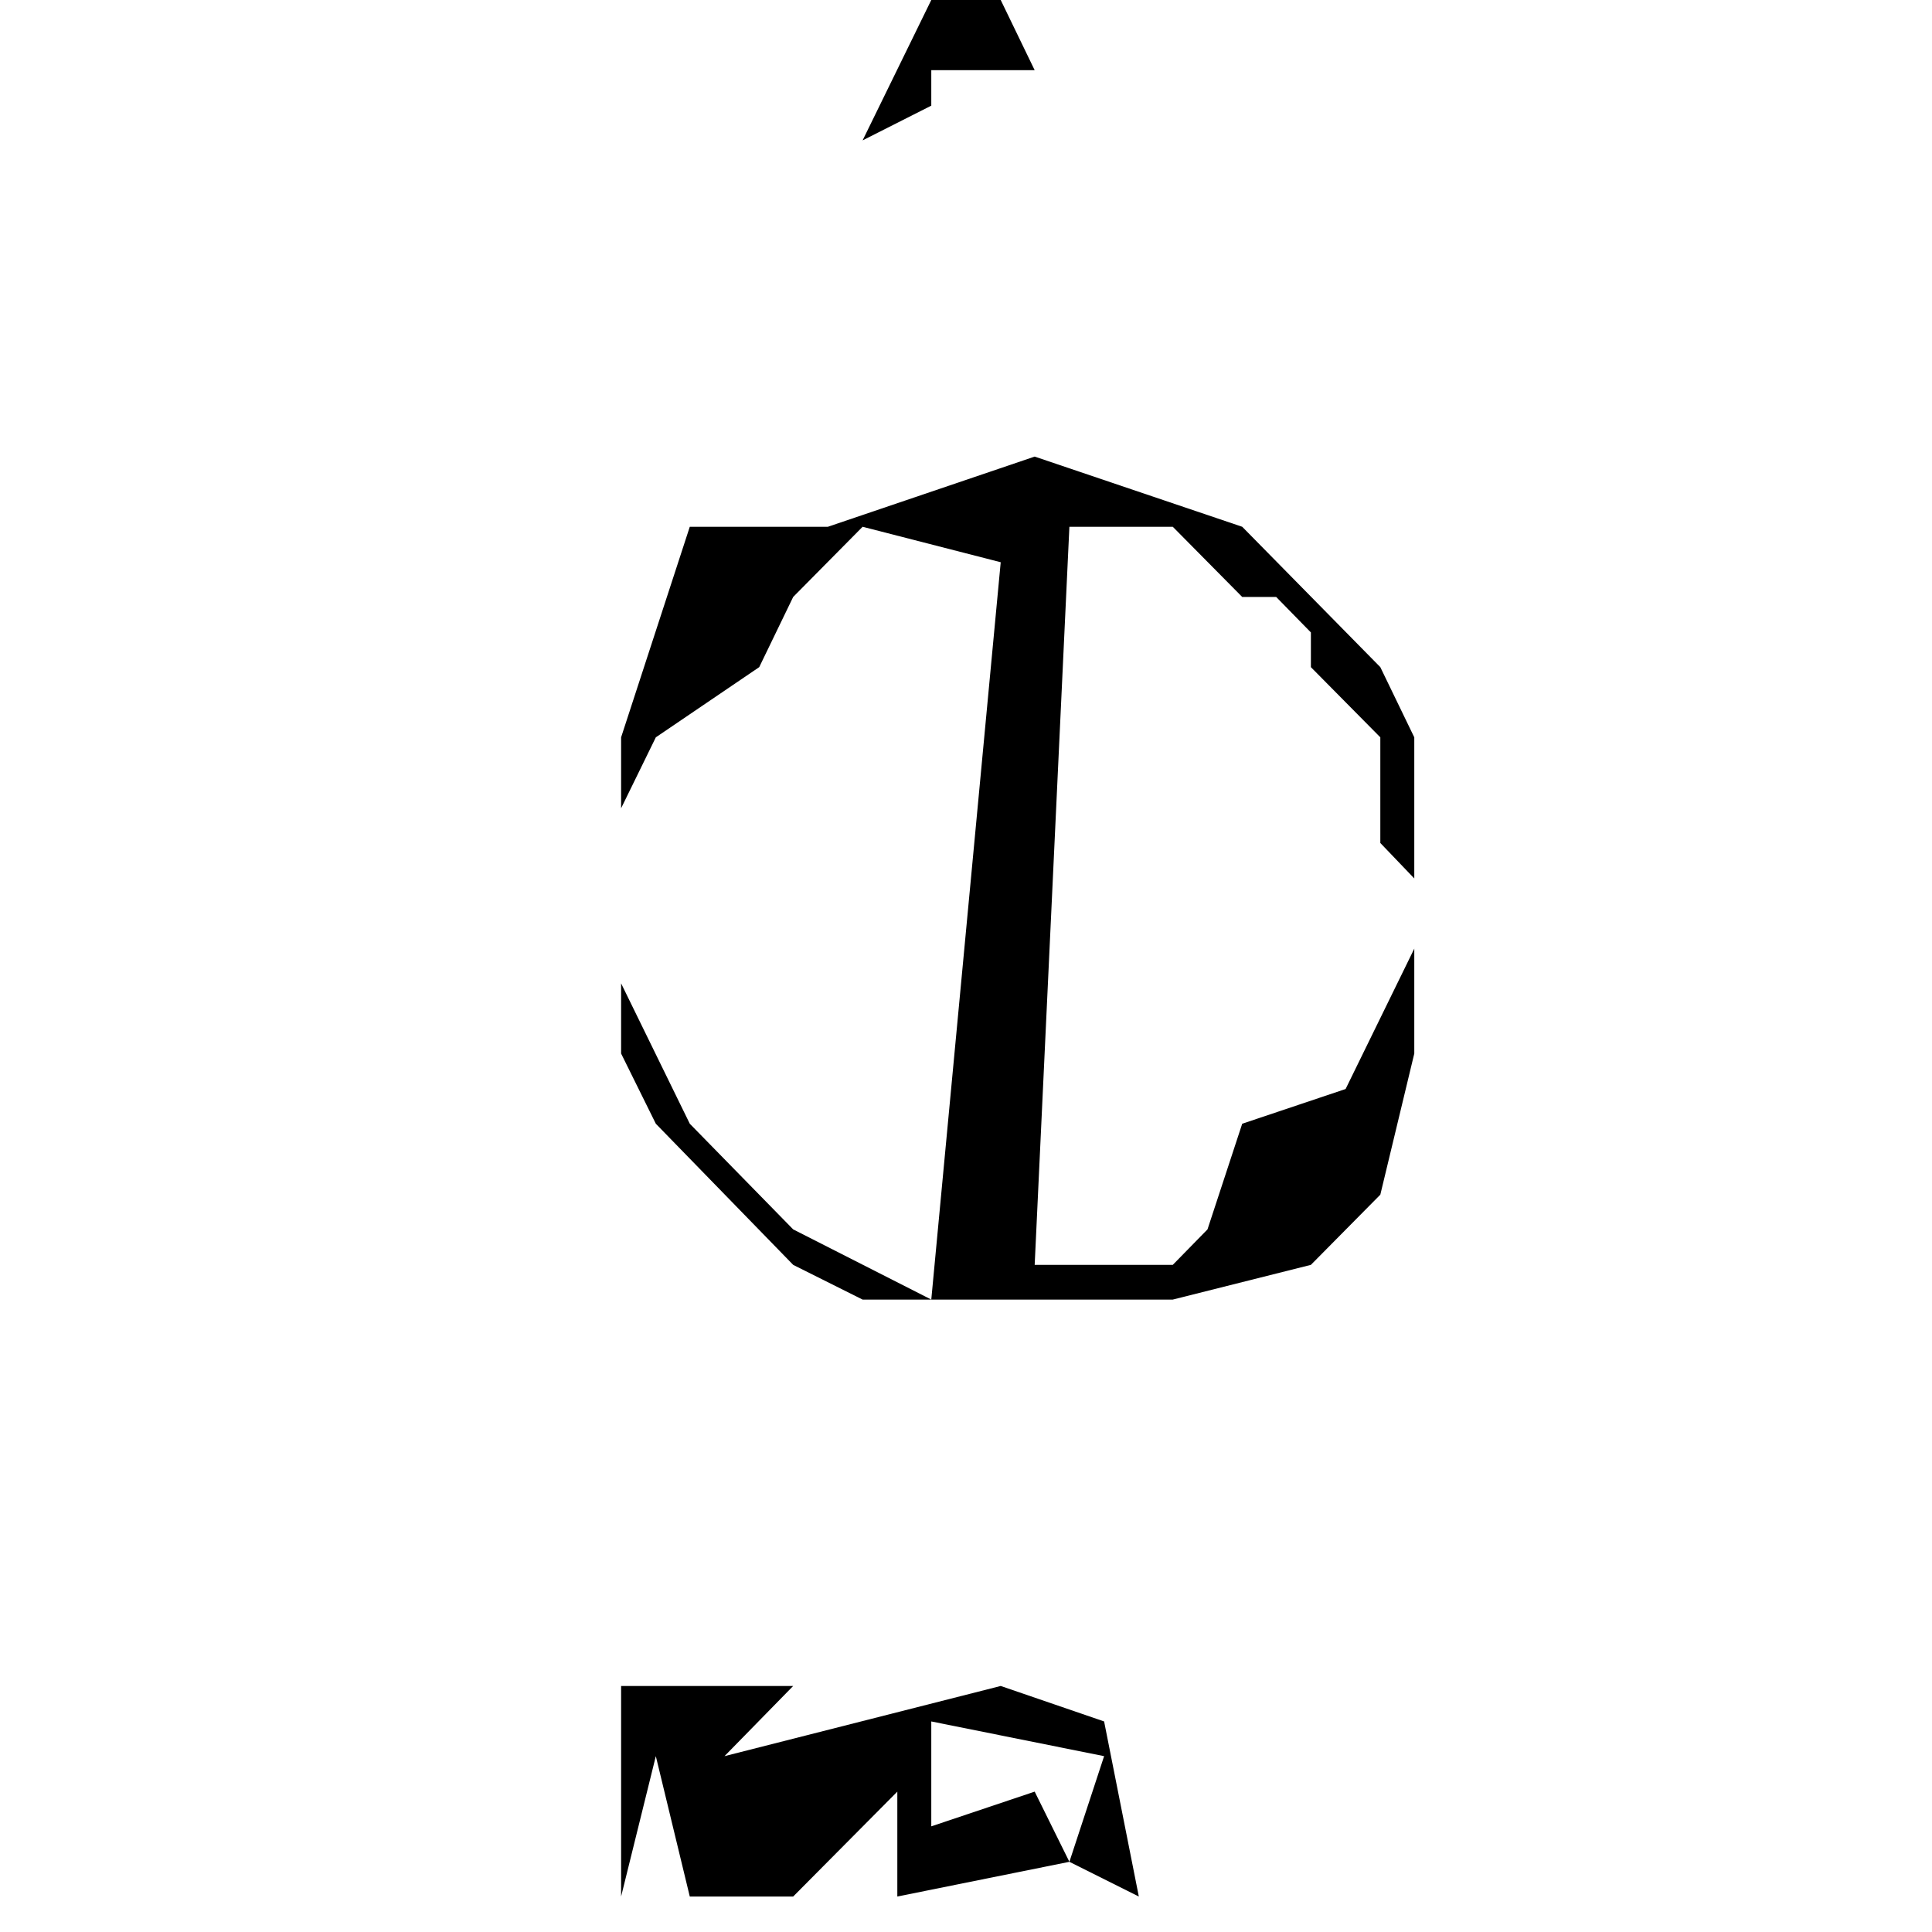
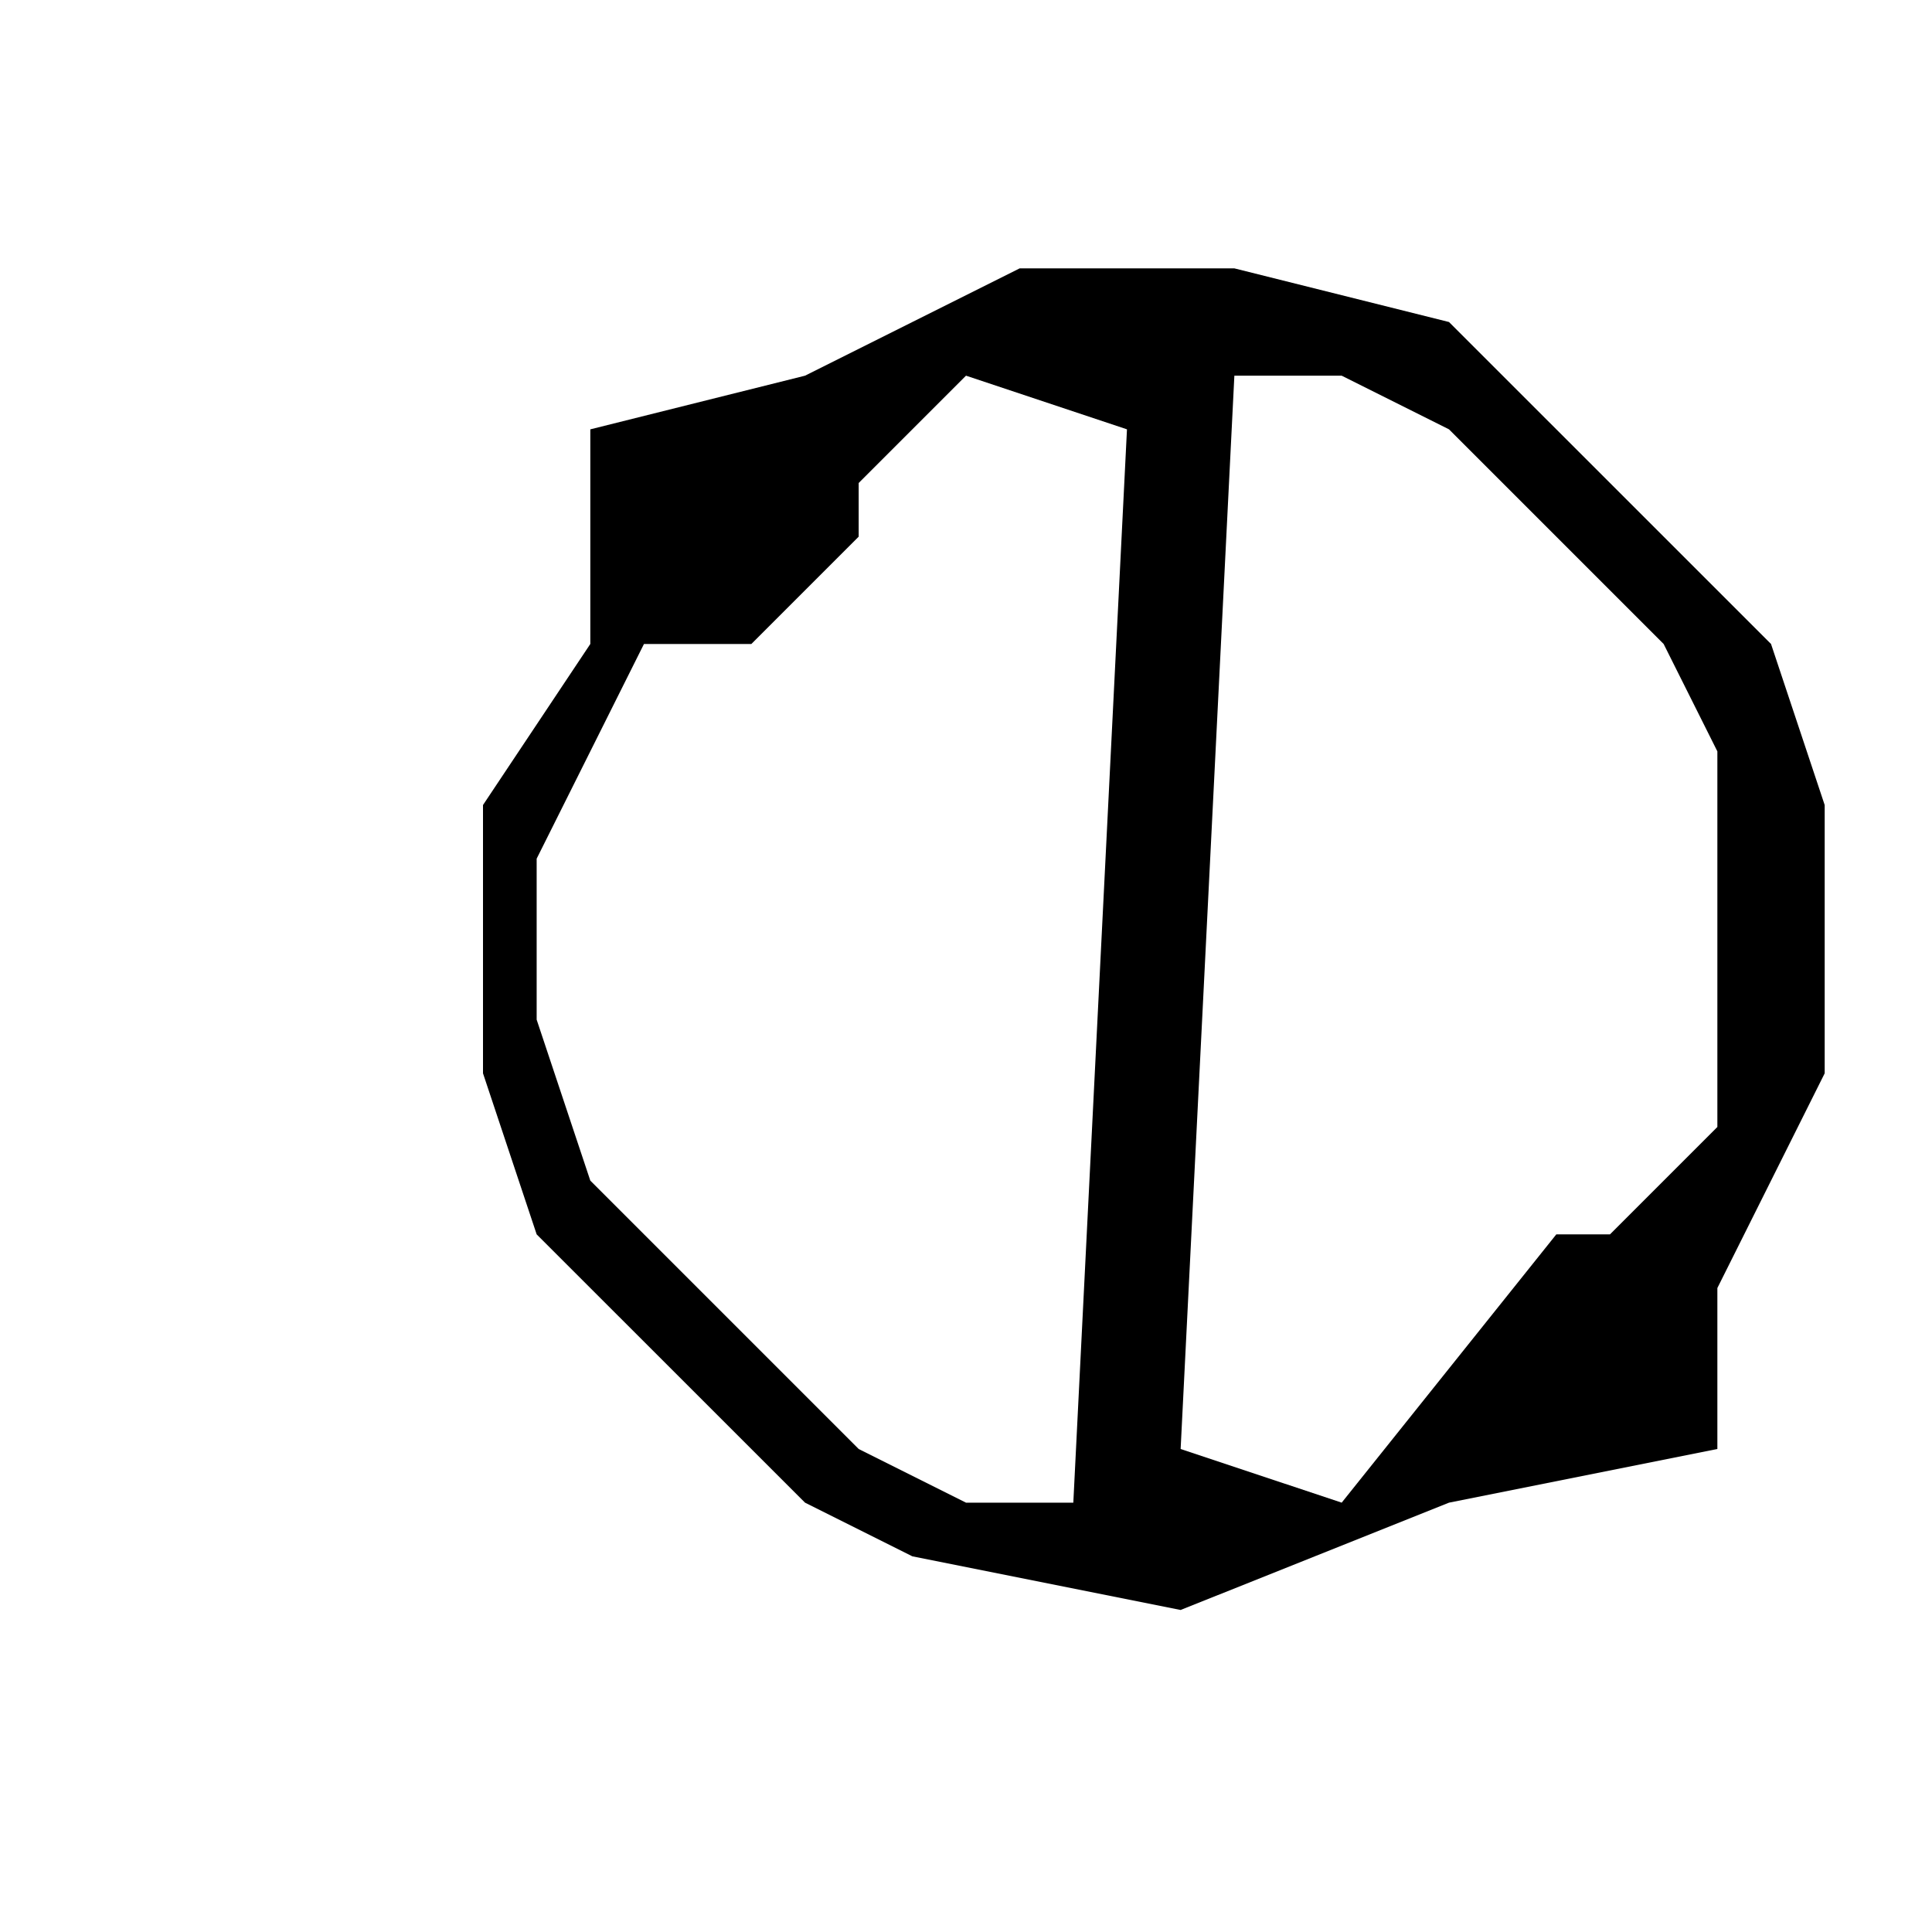
<svg xmlns="http://www.w3.org/2000/svg" viewBox="0 0 256 256" width="256" height="256">
-   <path d="M 82.3,223.4 L 82.3,251.3 L 86.9,232.7 L 91.4,251.3 L 105.1,251.3 L 118.9,237.4 L 118.9,251.3 L 141.7,246.7 L 150.9,251.3 L 146.3,228.1 L 132.6,223.4 L 96.0,232.7 L 105.1,223.4 Z M 123.4,228.1 L 146.3,232.7 L 141.7,246.7 L 137.1,237.4 L 123.4,242.0 Z M 91.4,69.8 L 82.3,97.7 L 82.3,139.6 L 86.9,148.9 L 105.1,167.6 L 114.3,172.2 L 155.4,172.2 L 173.7,167.6 L 182.9,158.3 L 187.4,139.6 L 187.4,97.7 L 182.9,88.4 L 164.6,69.8 L 137.1,60.5 L 109.7,69.8 Z M 141.7,69.8 L 155.4,69.8 L 164.6,79.1 L 169.1,79.1 L 173.7,83.8 L 173.7,88.4 L 182.9,97.7 L 182.9,111.7 L 187.4,116.4 L 187.4,125.7 L 178.3,144.3 L 164.6,148.9 L 160.0,162.9 L 155.4,167.6 L 137.1,167.6 Z M 114.3,69.8 L 132.6,74.5 L 123.4,172.2 L 105.1,162.9 L 91.4,148.9 L 82.3,130.3 L 82.3,107.1 L 86.9,97.7 L 100.6,88.4 L 105.1,79.1 Z M 132.6,0.0 L 123.4,0.0 L 114.3,18.6 L 123.4,14.0 L 123.4,9.3 L 137.1,9.3 Z" fill="currentColor" fill-rule="evenodd" />
+   <path d="M 78.22,56.89 L 78.22,85.33 L 64.0,106.67 L 64.0,142.22 L 71.11,163.56 L 106.67,199.11 L 120.89,206.22 L 156.44,213.33 L 192.0,199.11 L 227.56,192.0 L 227.56,170.67 L 241.78,142.22 L 241.78,106.67 L 234.67,85.33 L 192.0,42.67 L 163.56,35.56 L 135.11,35.56 L 106.67,49.78 Z M 163.56,49.78 L 177.78,49.78 L 192.0,56.89 L 220.44,85.33 L 227.56,99.56 L 227.56,149.33 L 213.33,163.56 L 206.22,163.56 L 177.78,199.11 L 156.44,192.0 Z M 128.0,49.78 L 149.33,56.89 L 142.22,199.11 L 128.0,199.11 L 113.78,192.0 L 78.22,156.44 L 71.11,135.11 L 71.11,113.78 L 85.33,85.33 L 99.56,85.33 L 113.78,71.11 L 113.78,64.0 Z" fill="currentColor" fill-rule="evenodd" />
</svg>
